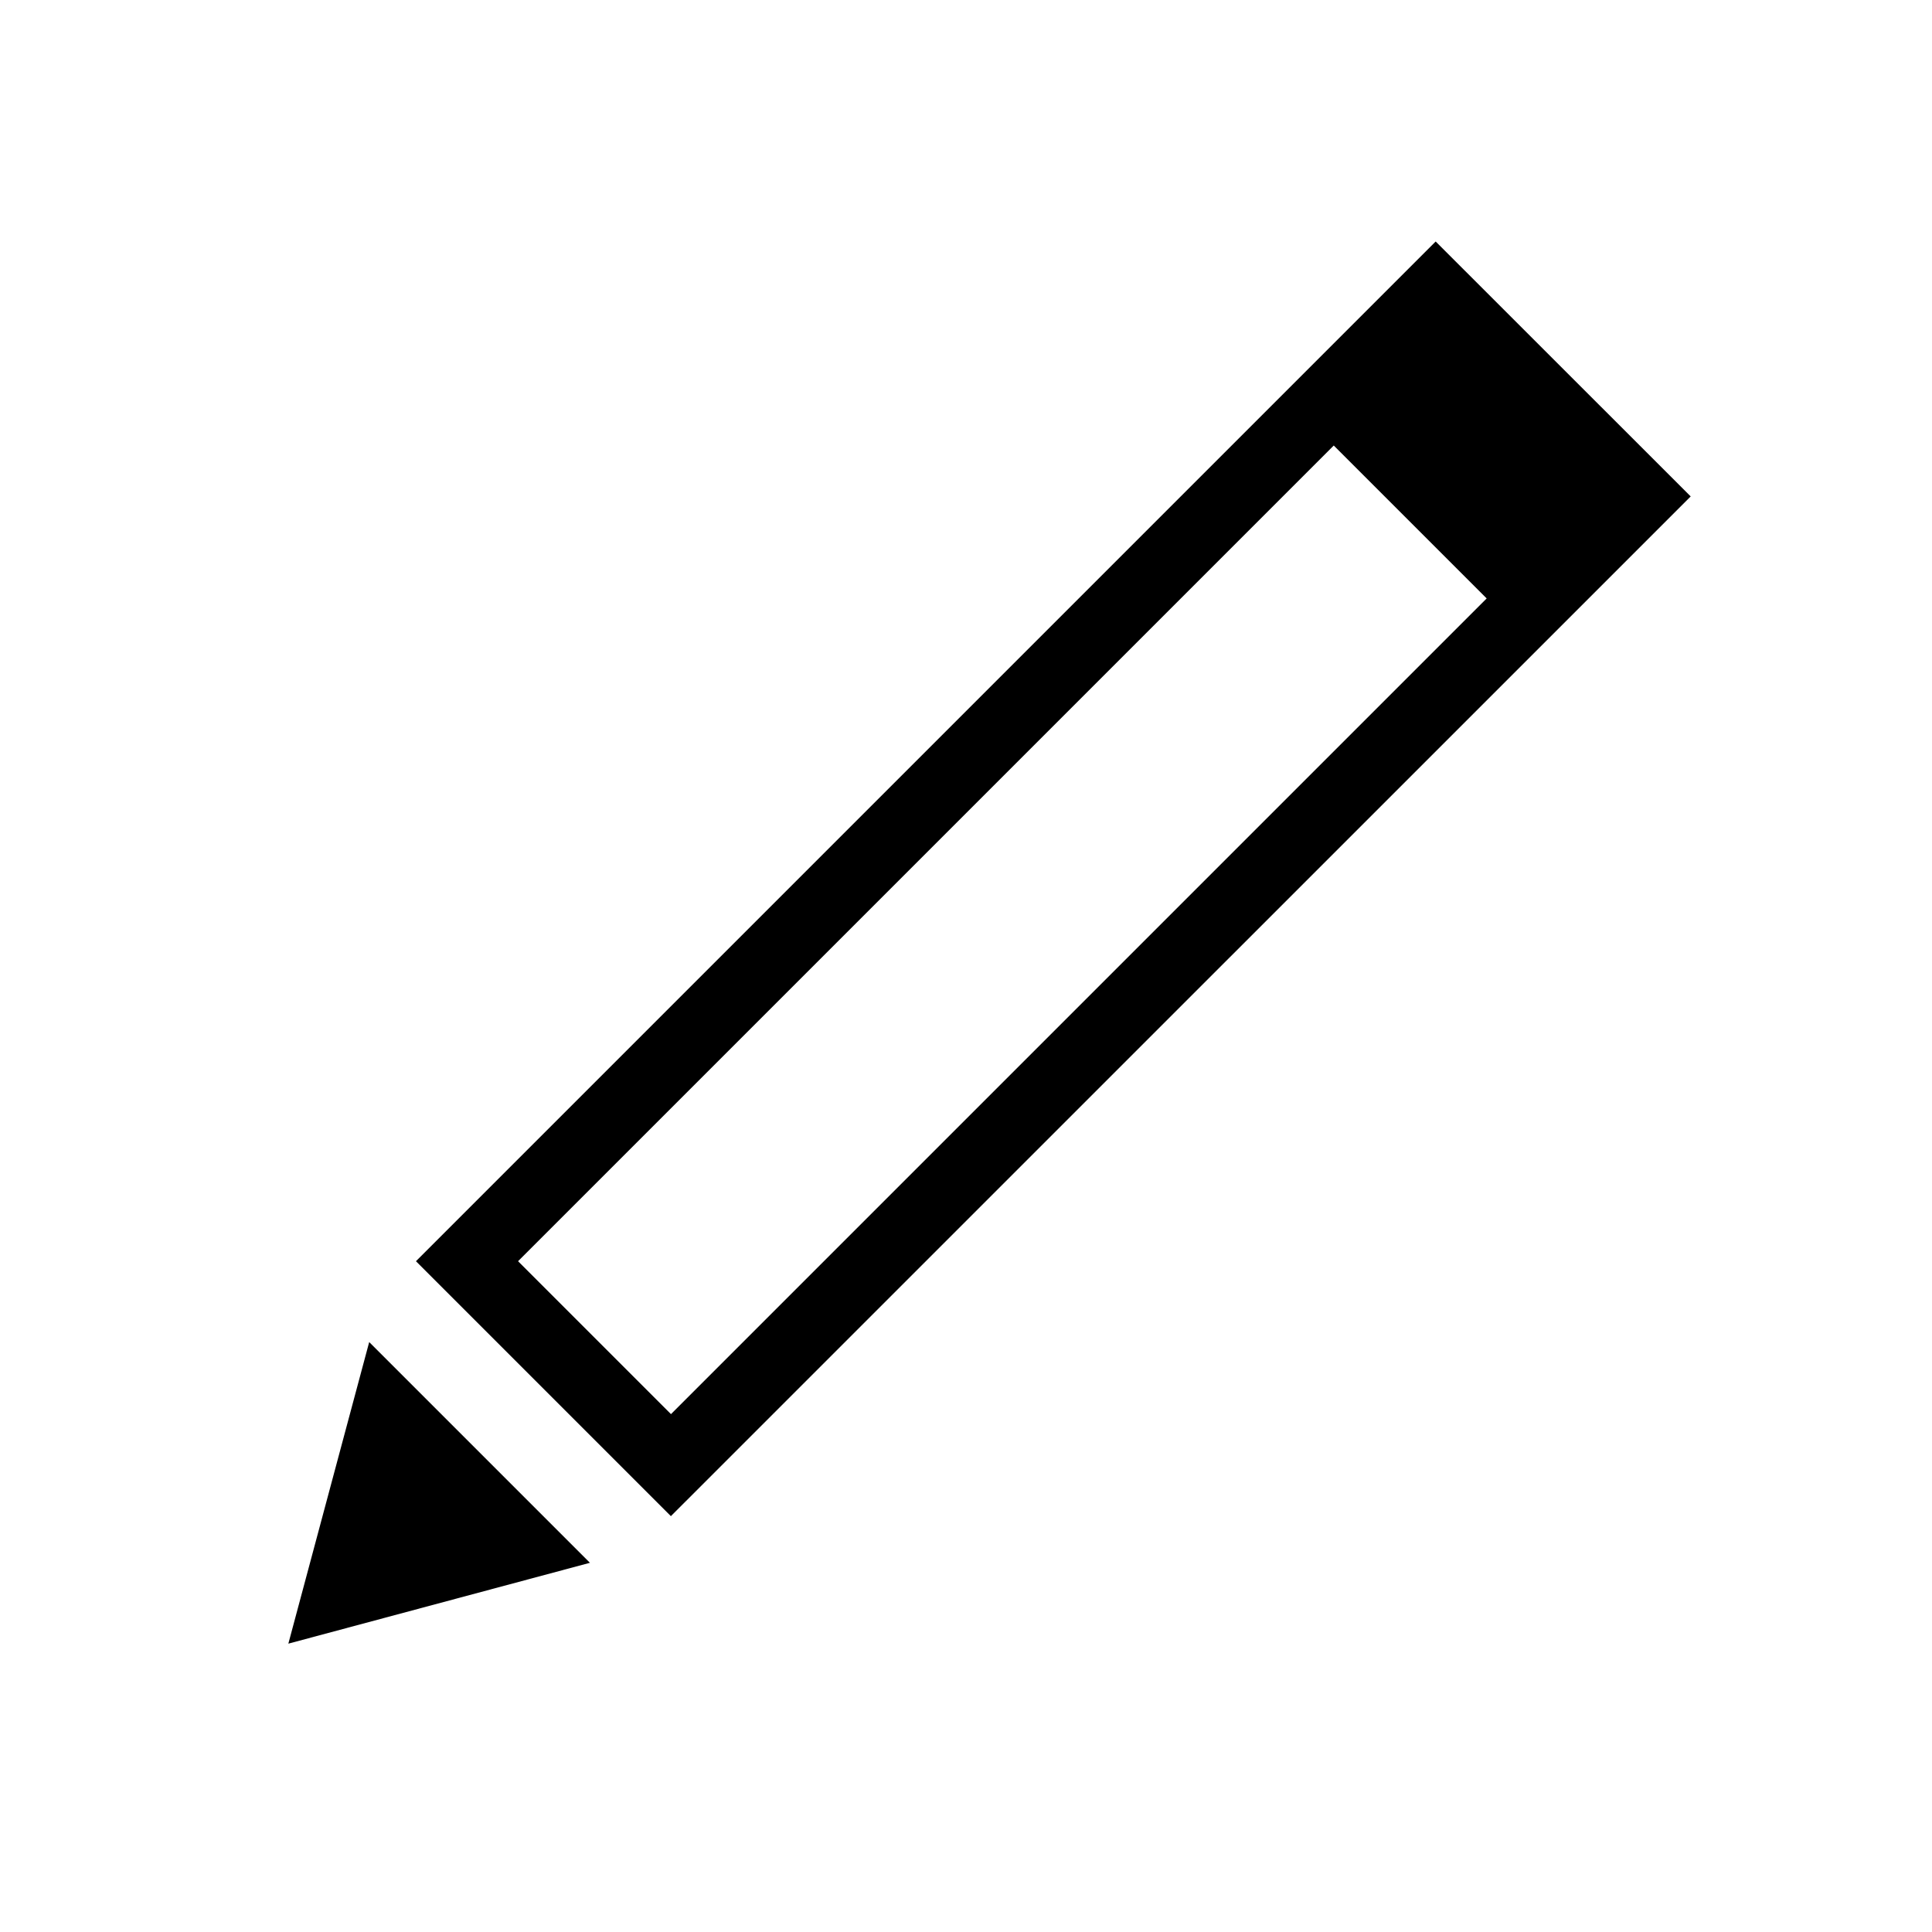
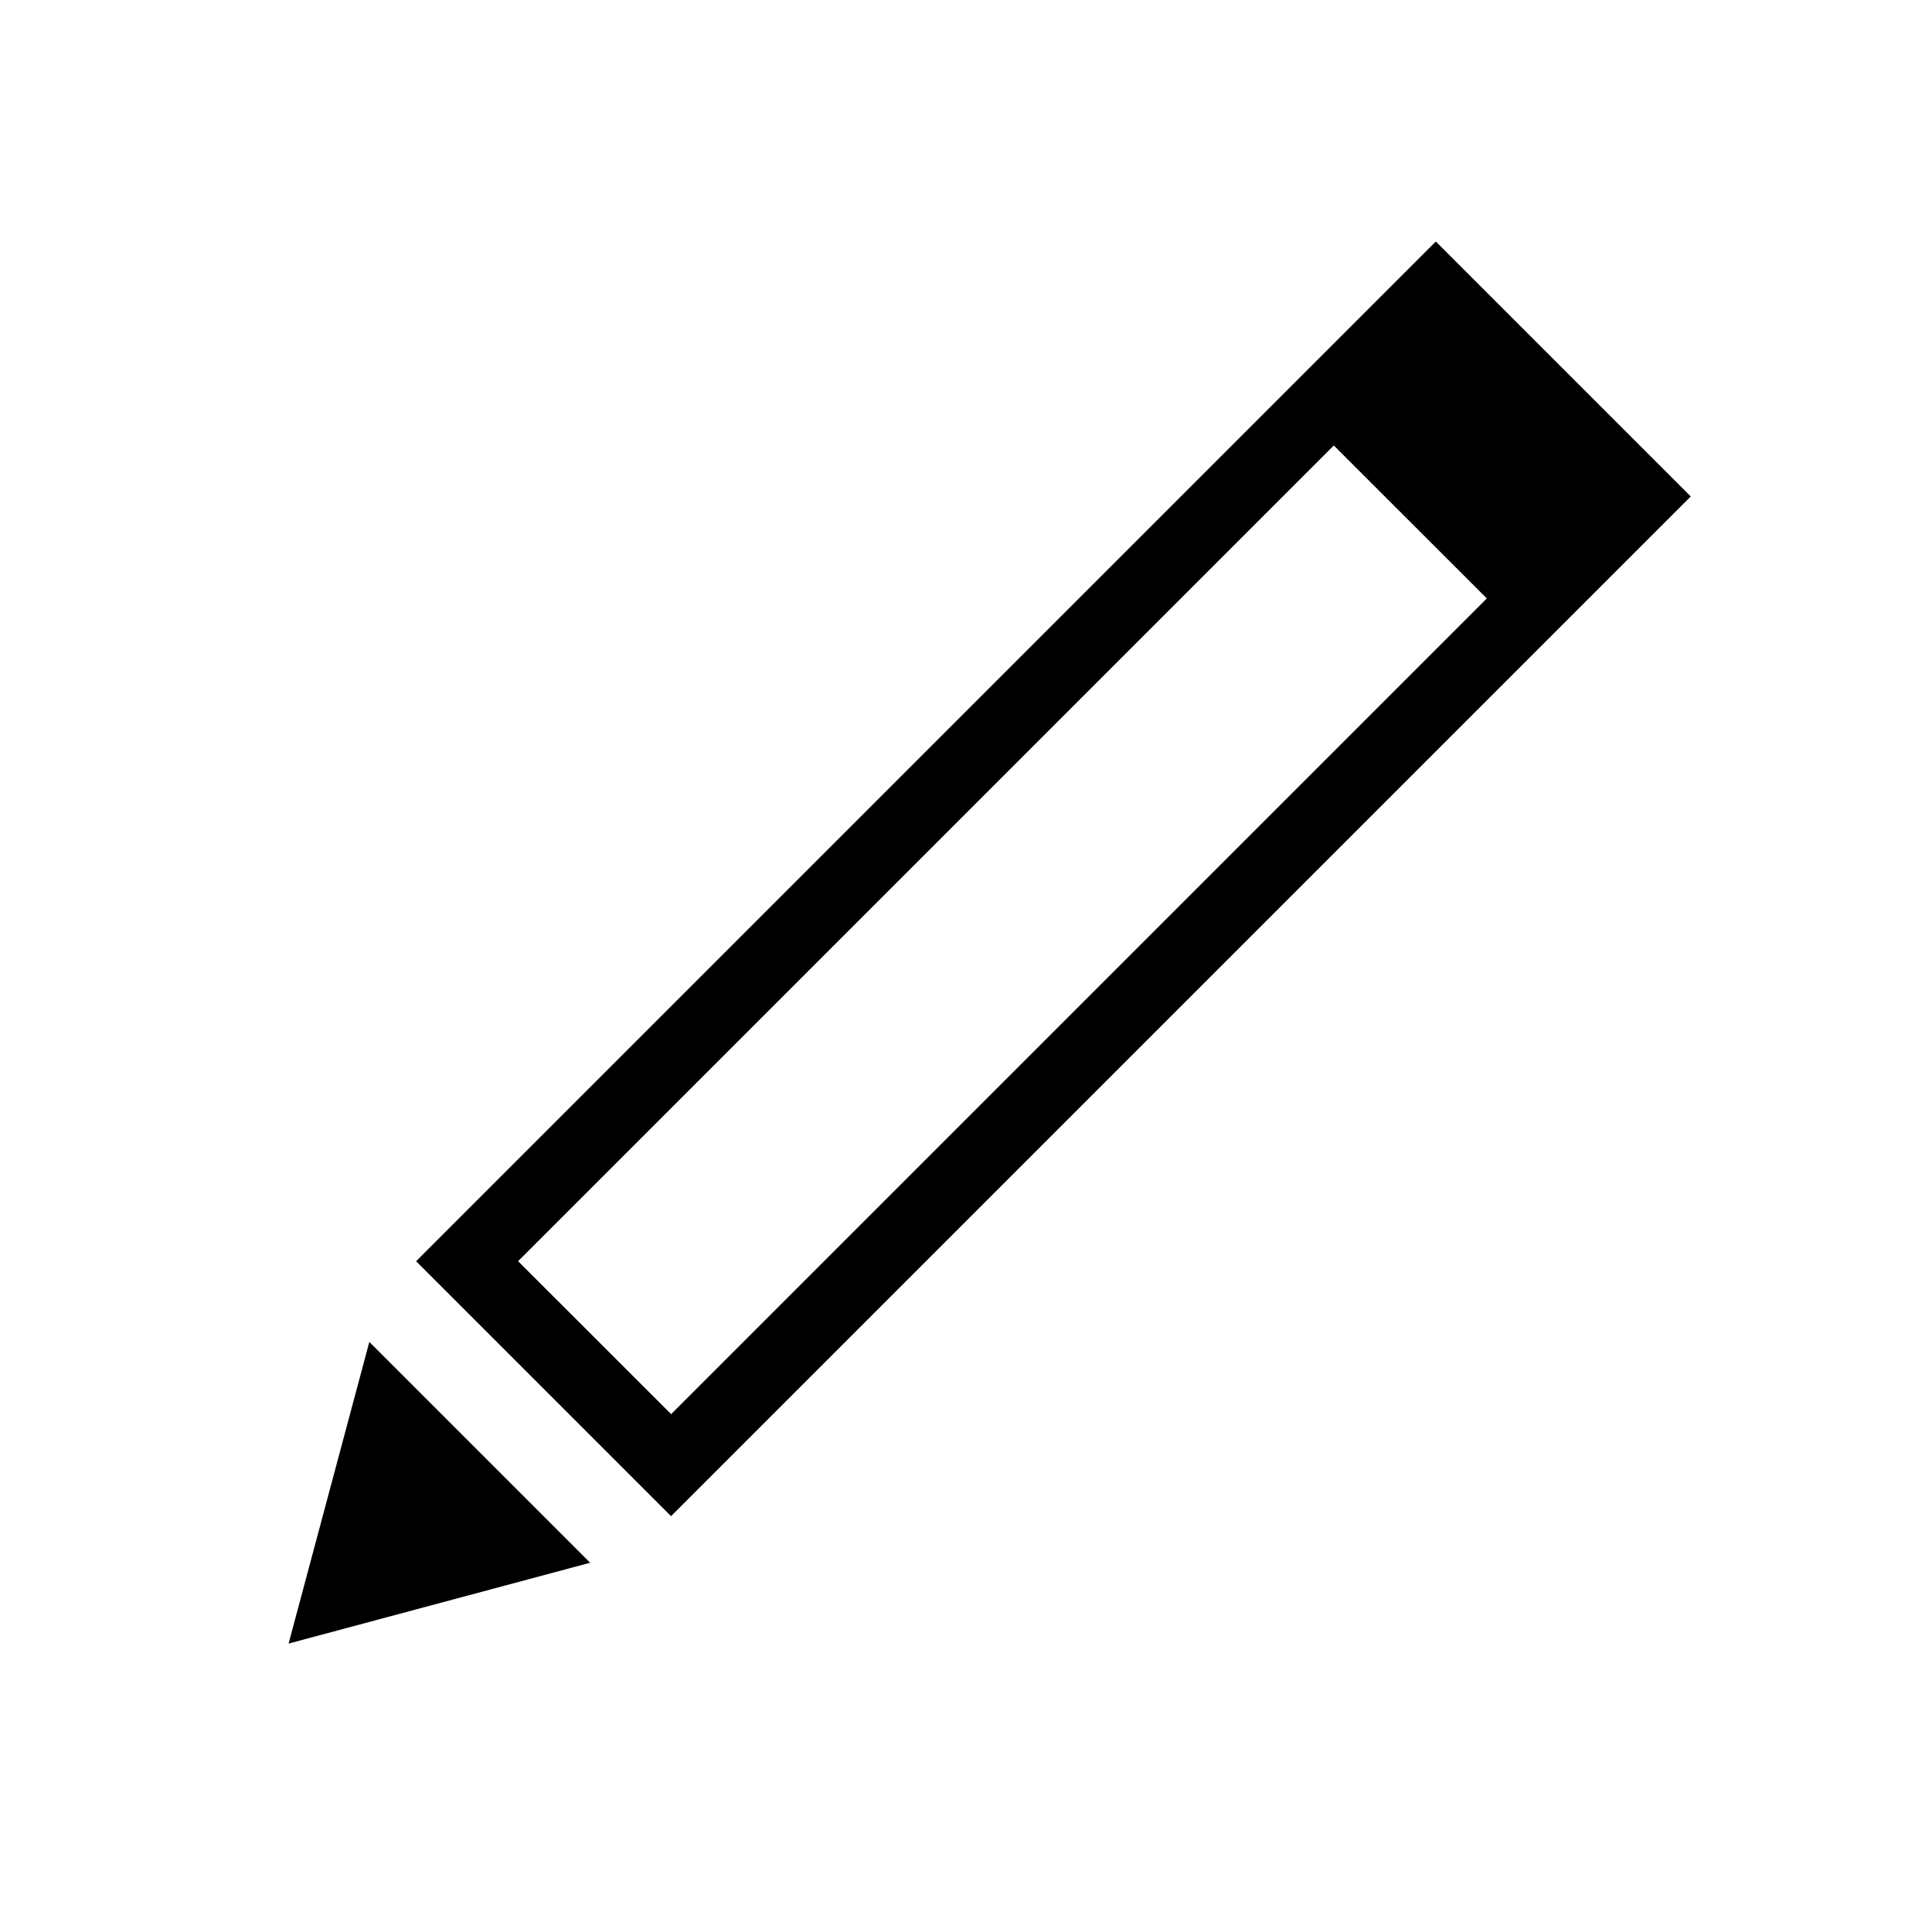
- <svg xmlns="http://www.w3.org/2000/svg" width="20" height="20" viewBox="0 0 20 20" fill="none">
-   <path d="M14.862 2.5L17.502 5.139L6.945 15.695L4.306 13.056L14.862 2.5ZM6.946 14.639L15.39 6.195L13.807 4.612L5.363 13.056L6.946 14.639Z" fill="currentColor" />
-   <path d="M2.985 17.015L3.822 13.893L6.107 16.178L2.985 17.015Z" fill="currentColor" />
+ <svg xmlns="http://www.w3.org/2000/svg" width="24" height="24" viewBox="0 0 24 24" fill="none">
+   <g transform="translate(0 -132)">
+     <path d="M17.836 135L21.003 138.167L8.336 150.834L5.169 147.667L17.836 135ZM8.337 149.567L18.47 139.434L16.569 137.534L6.436 147.667L8.337 149.567Z" fill="currentColor" />
+     <path d="M3.585 152.417L4.588 148.67L7.331 151.413L3.585 152.417Z" fill="currentColor" />
+   </g>
</svg>
